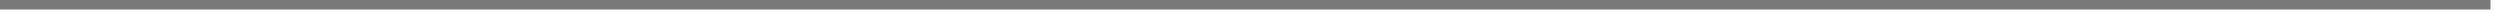
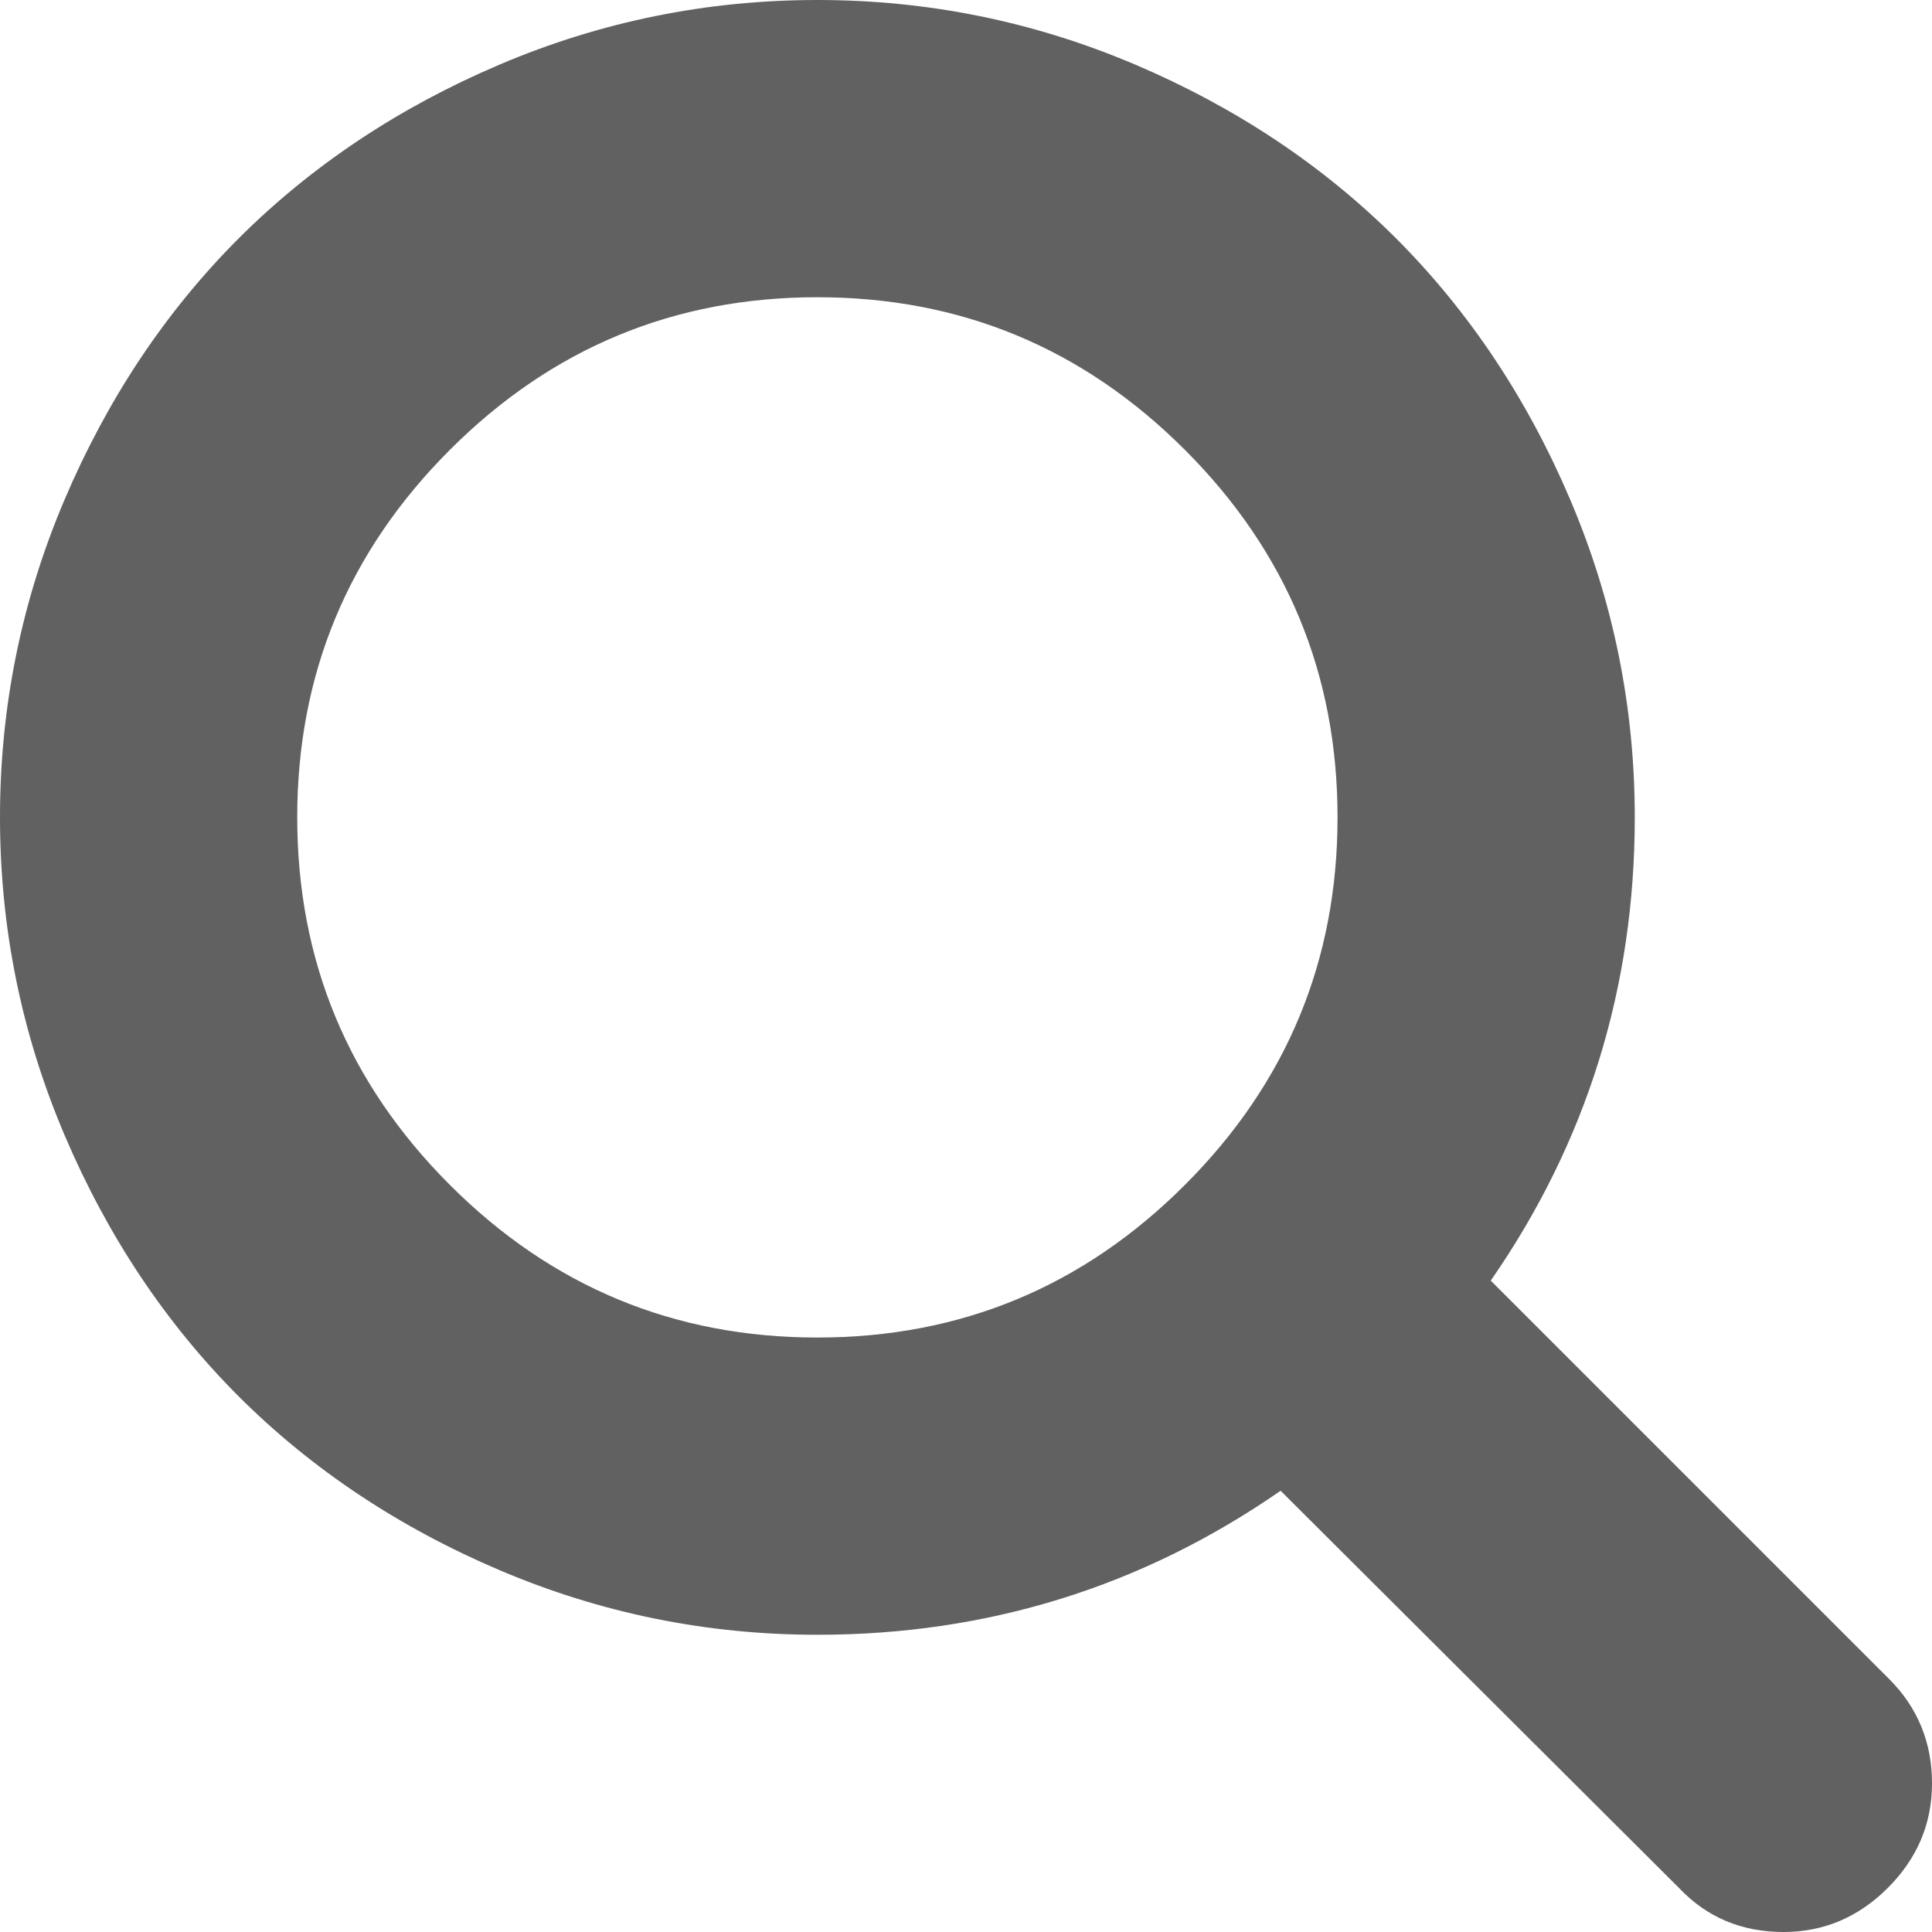
- <svg xmlns="http://www.w3.org/2000/svg" version="1.1" width="263px" height="2px">
-   <g transform="matrix(1 0 0 1 -50 -936 )">
-     <path d="M 50 936.5  L 312 936.5  " stroke-width="1" stroke="#797979" fill="none" />
+ <svg xmlns="http://www.w3.org/2000/svg" version="1.1" width="13px" height="13px">
+   <g transform="matrix(1 0 0 1 -280 -737 )">
+     <path d="M 7.973 7.973  C 8.658 7.288  9 6.464  9 5.5  C 9 4.536  8.658 3.712  7.973 3.027  C 7.288 2.342  6.464 2  5.5 2  C 4.536 2  3.712 2.342  3.027 3.027  C 2.342 3.712  2 4.536  2 5.5  C 2 6.464  2.342 7.288  3.027 7.973  C 3.712 8.658  4.536 9  5.5 9  C 6.464 9  7.288 8.658  7.973 7.973  Z M 12.711 11.297  C 12.904 11.49  13 11.724  13 12  C 13 12.271  12.901 12.505  12.703 12.703  C 12.505 12.901  12.271 13  12 13  C 11.719 13  11.484 12.901  11.297 12.703  L 8.617 10.031  C 7.685 10.677  6.646 11  5.5 11  C 4.755 11  4.043 10.855  3.363 10.566  C 2.684 10.277  2.098 9.887  1.605 9.395  C 1.113 8.902  0.723 8.316  0.434 7.637  C 0.145 6.957  0 6.245  0 5.5  C 0 4.755  0.145 4.043  0.434 3.363  C 0.723 2.684  1.113 2.098  1.605 1.605  C 2.098 1.113  2.684 0.723  3.363 0.434  C 4.043 0.145  4.755 0  5.5 0  C 6.245 0  6.957 0.145  7.637 0.434  C 8.316 0.723  8.902 1.113  9.395 1.605  C 9.887 2.098  10.277 2.684  10.566 3.363  C 10.855 4.043  11 4.755  11 5.5  C 11 6.646  10.677 7.685  10.031 8.617  L 12.711 11.297  Z " fill-rule="nonzero" fill="#616161" stroke="none" transform="matrix(1 0 0 1 280 737 )" />
  </g>
</svg>
